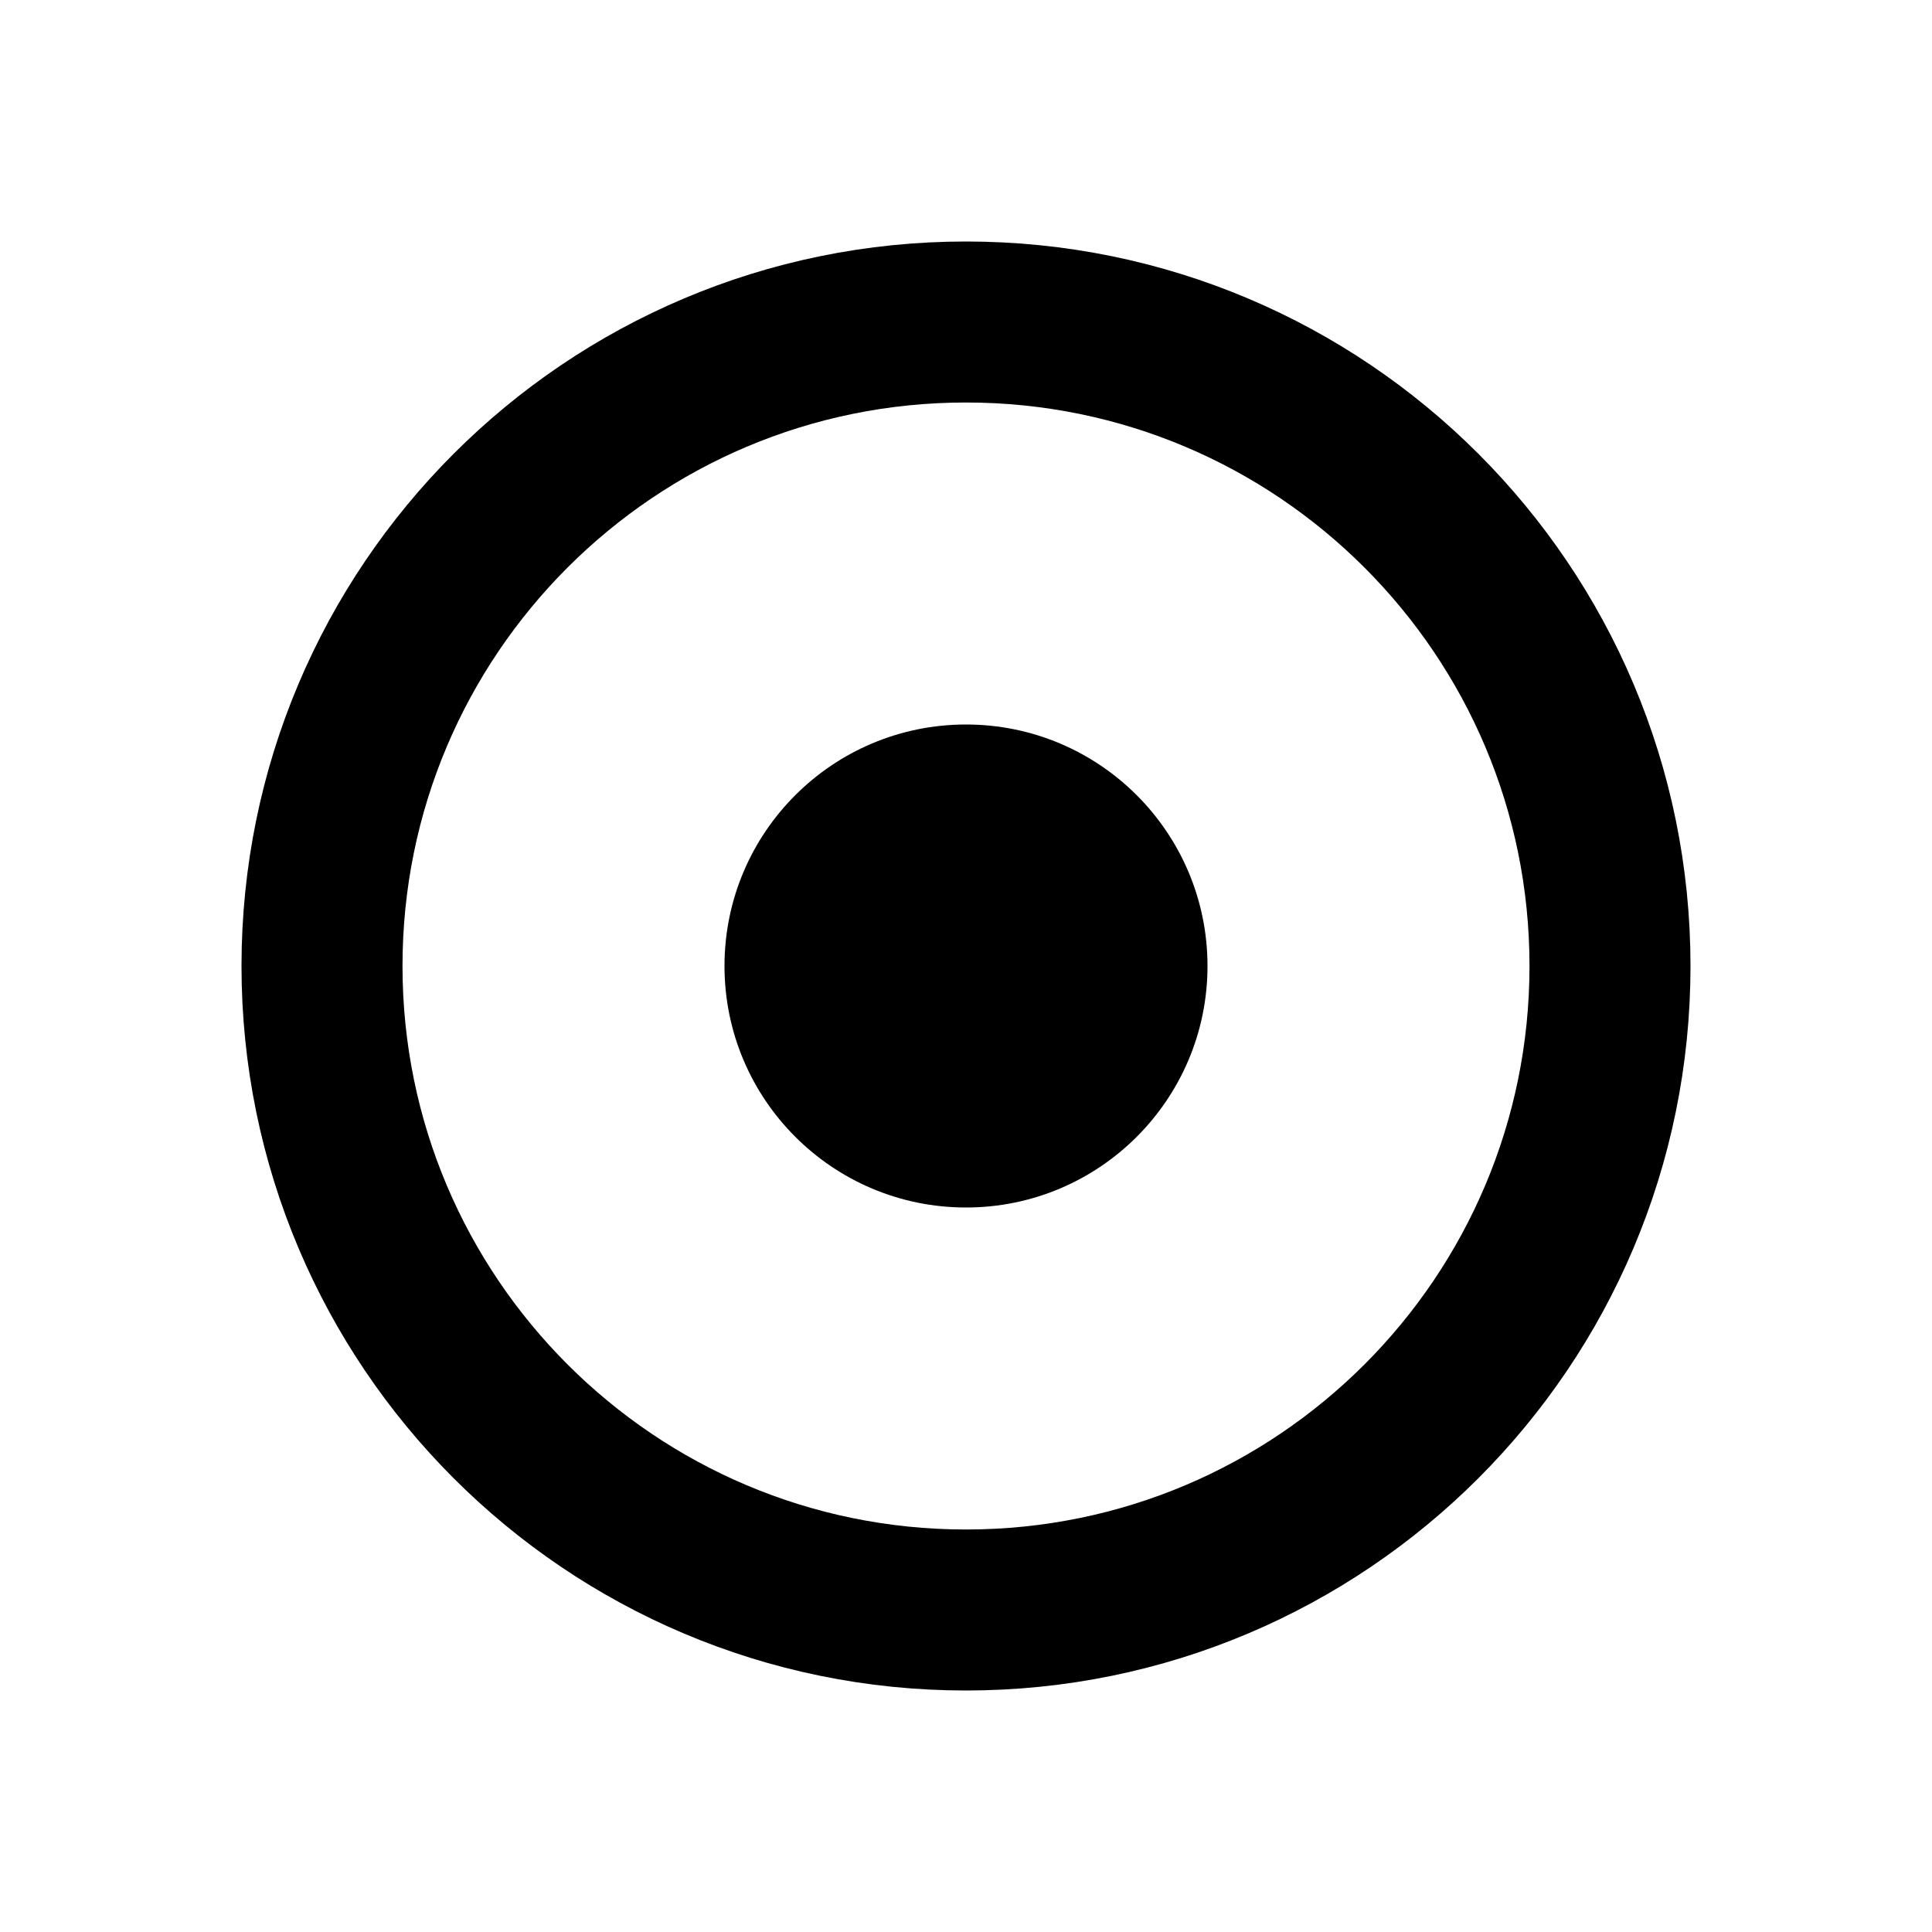
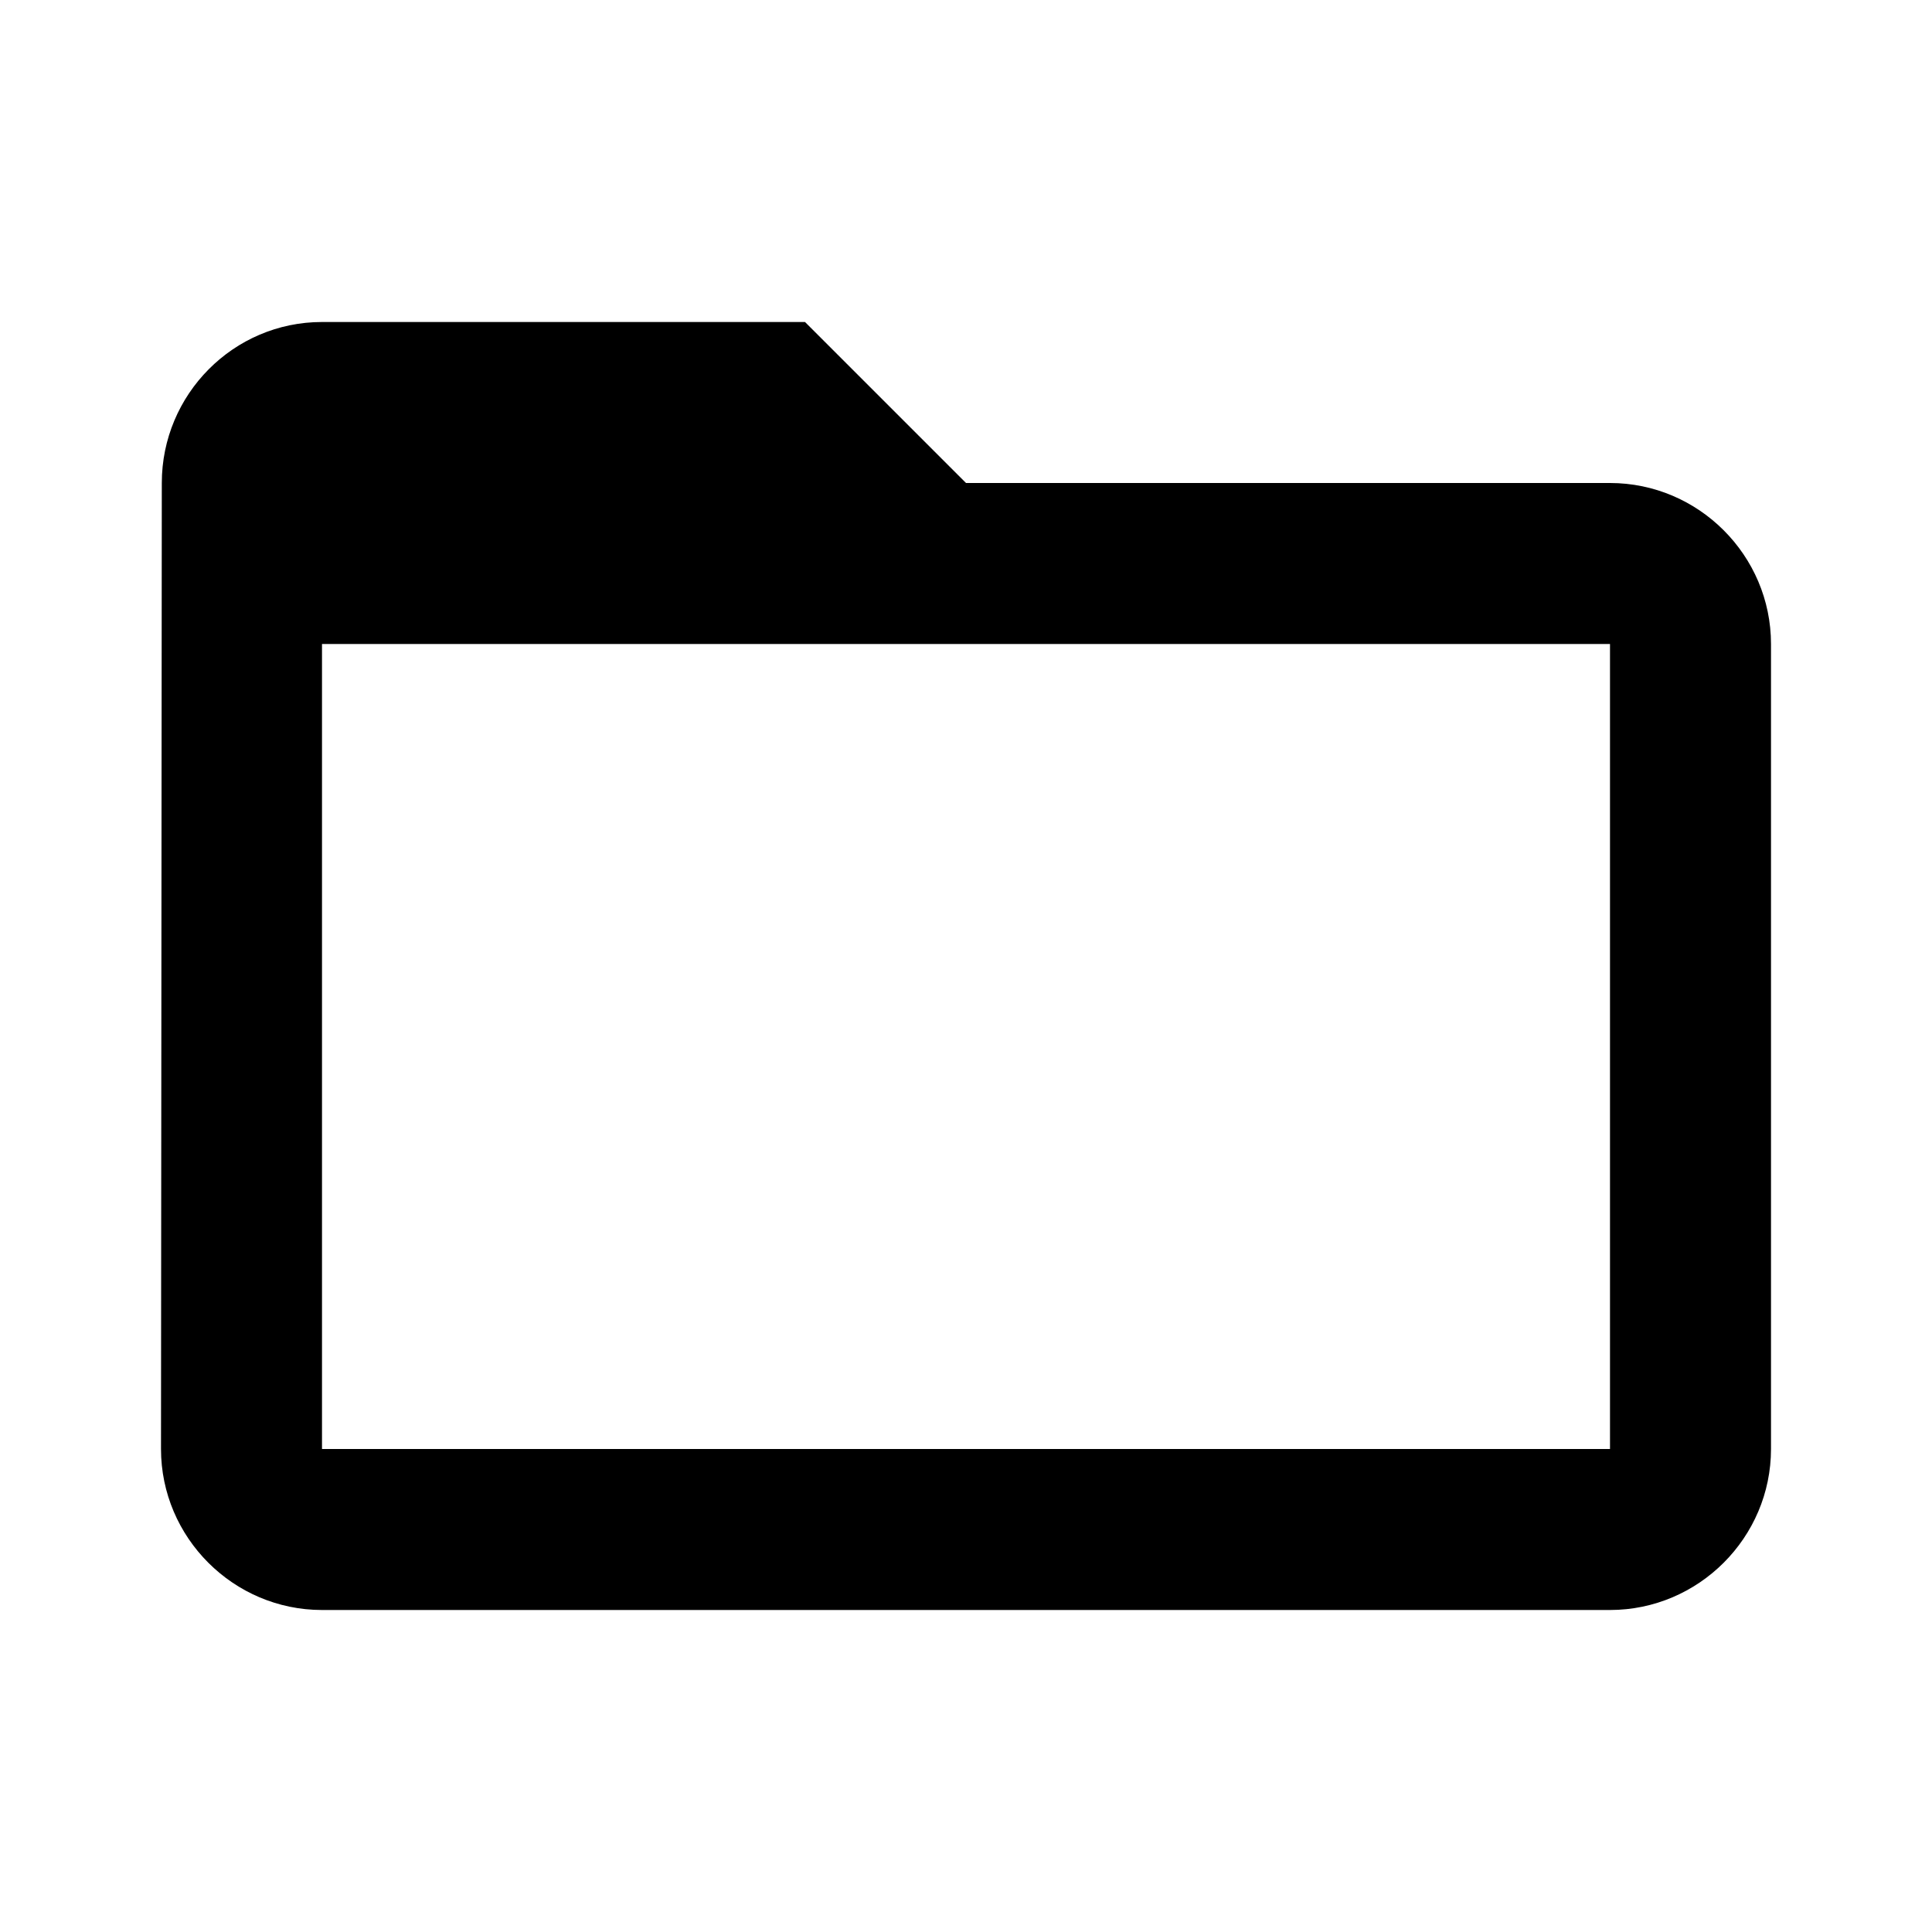
- <svg xmlns="http://www.w3.org/2000/svg" viewBox="0 0 24 24" fill="none">
-   <circle cx="12" cy="12" r="3" fill="currentColor" />
-   <circle cx="12" cy="12" r="8" stroke="currentColor" stroke-width="2" />
+ <svg xmlns="http://www.w3.org/2000/svg" width="24" height="24" viewBox="0 0 24 24">
+   <path d="M20 6h-8l-2-2H4c-1.1 0-1.99.9-1.99 2L2 18c0 1.1.9 2 2 2h16c1.1 0 2-.9 2-2V8c0-1.1-.9-2-2-2zm0 12H4V8h16v10z" fill="currentColor" />
</svg>
